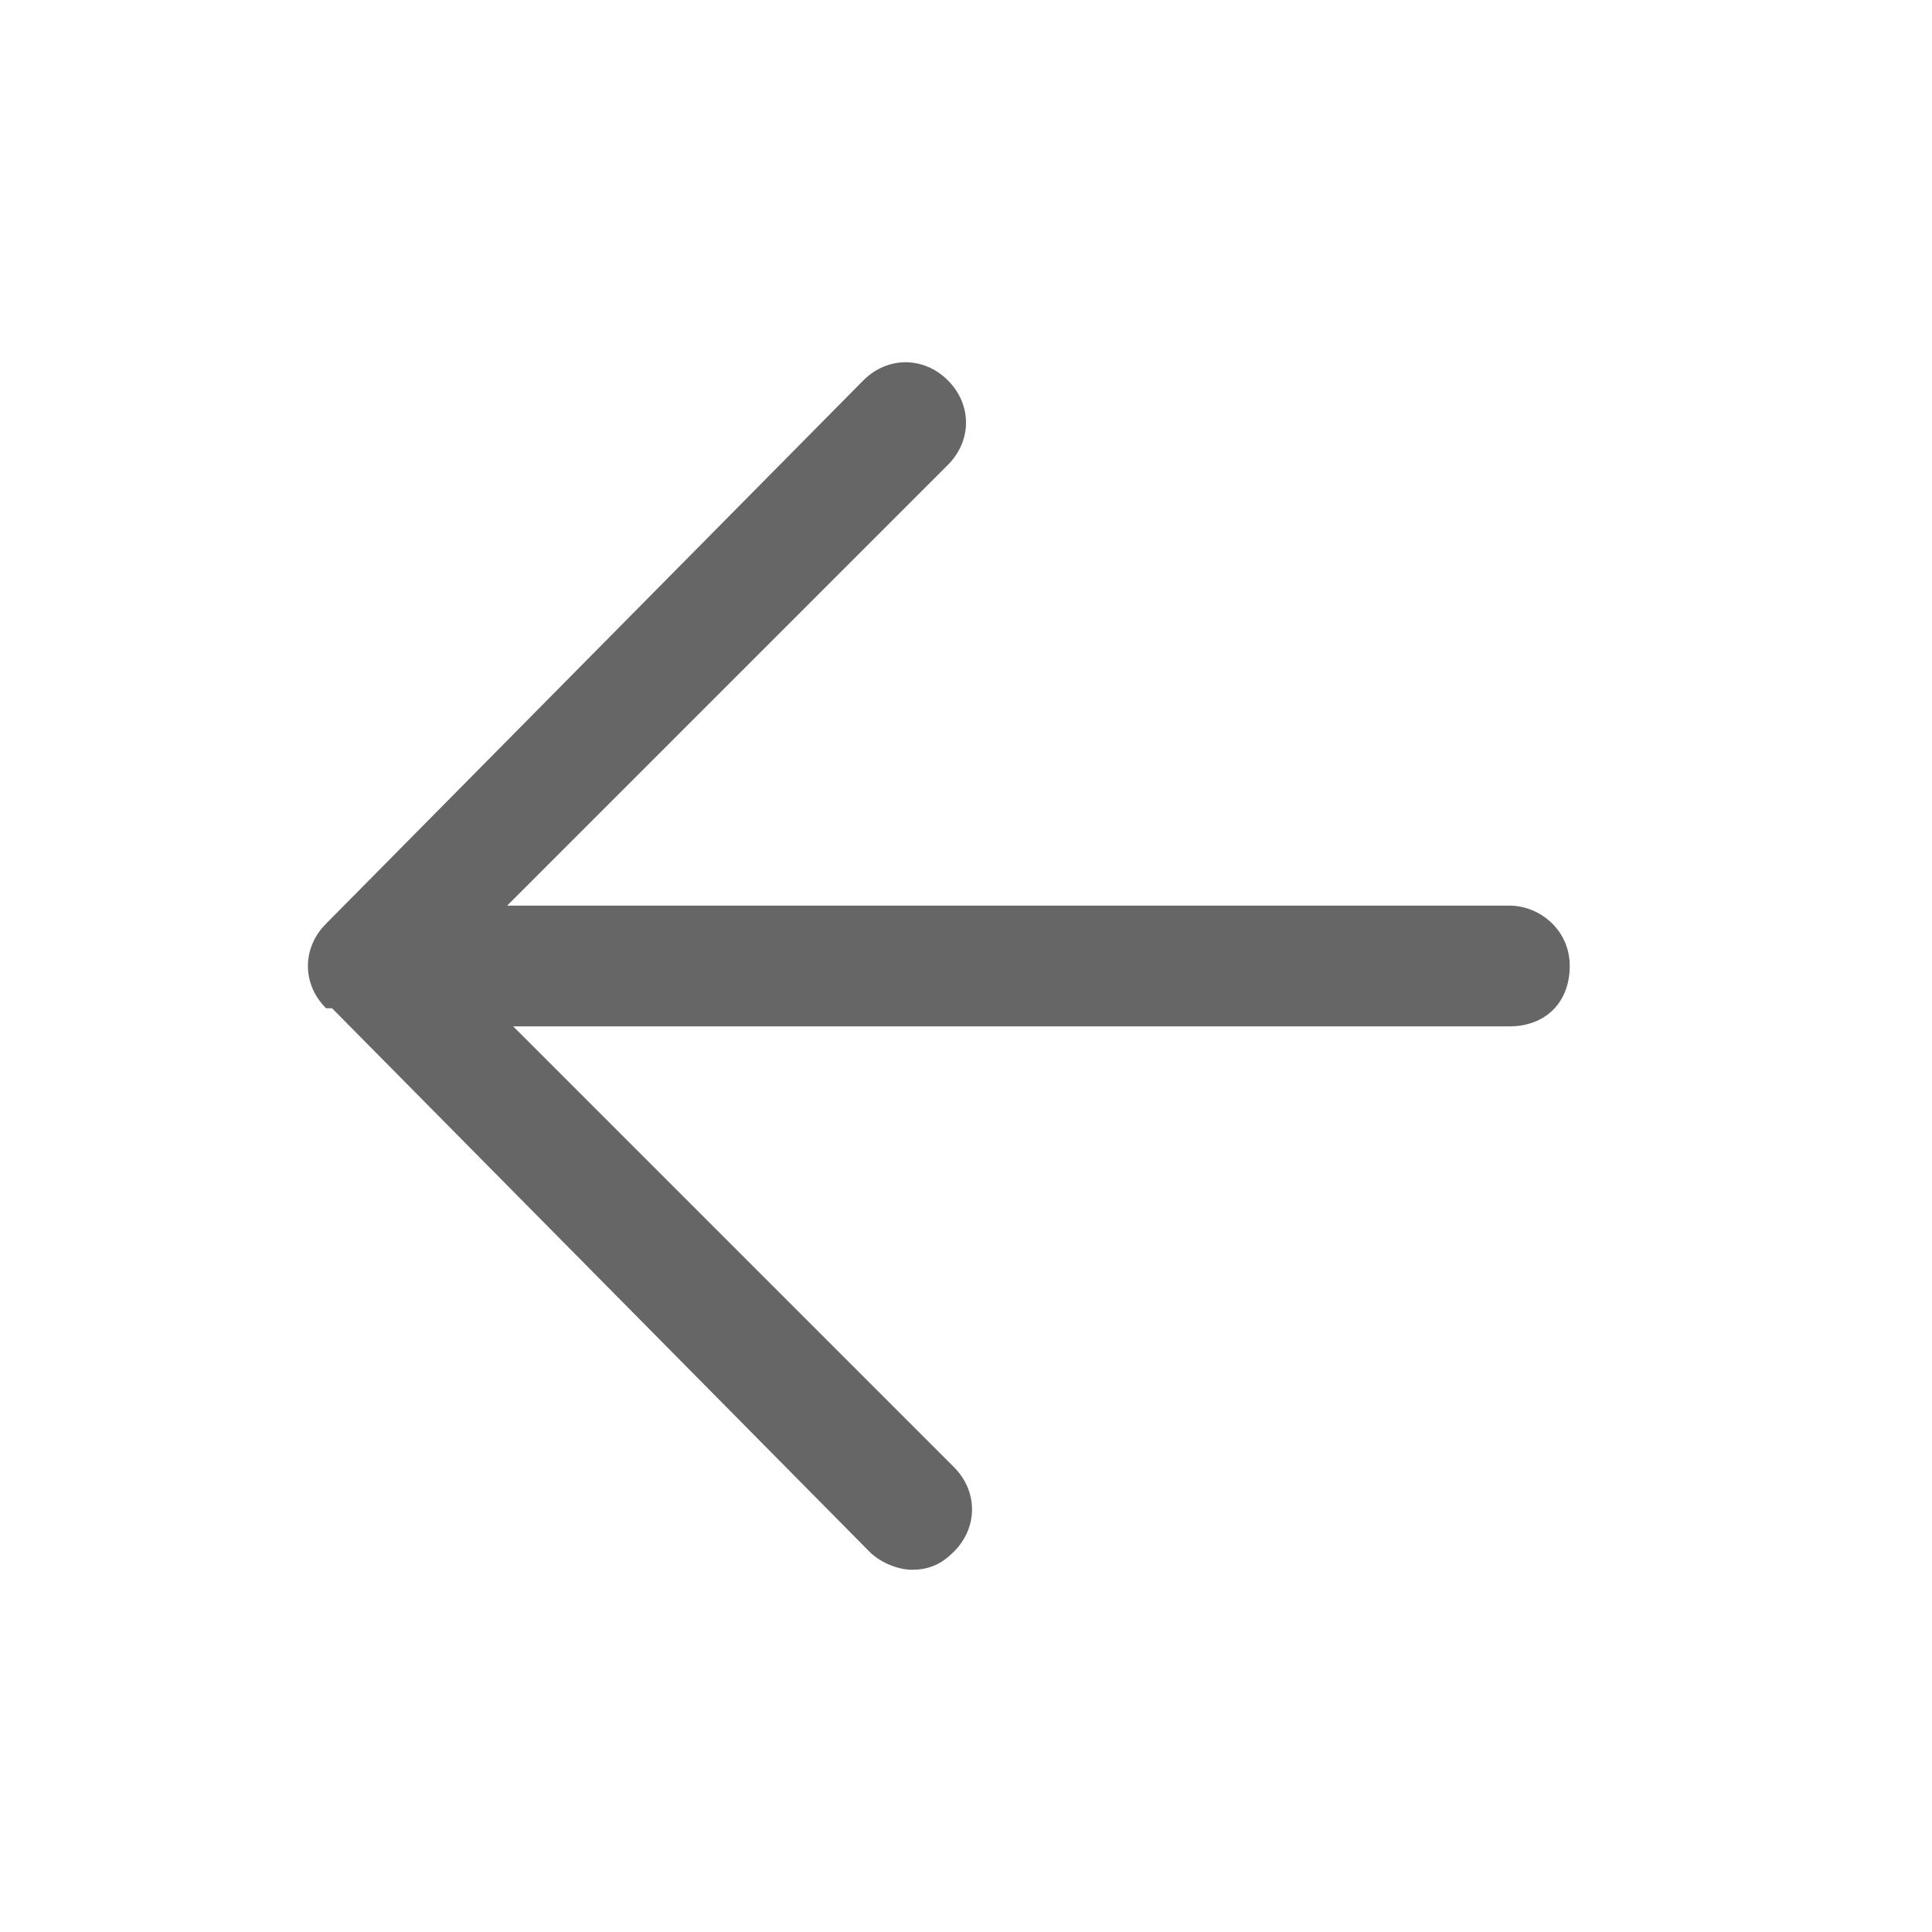
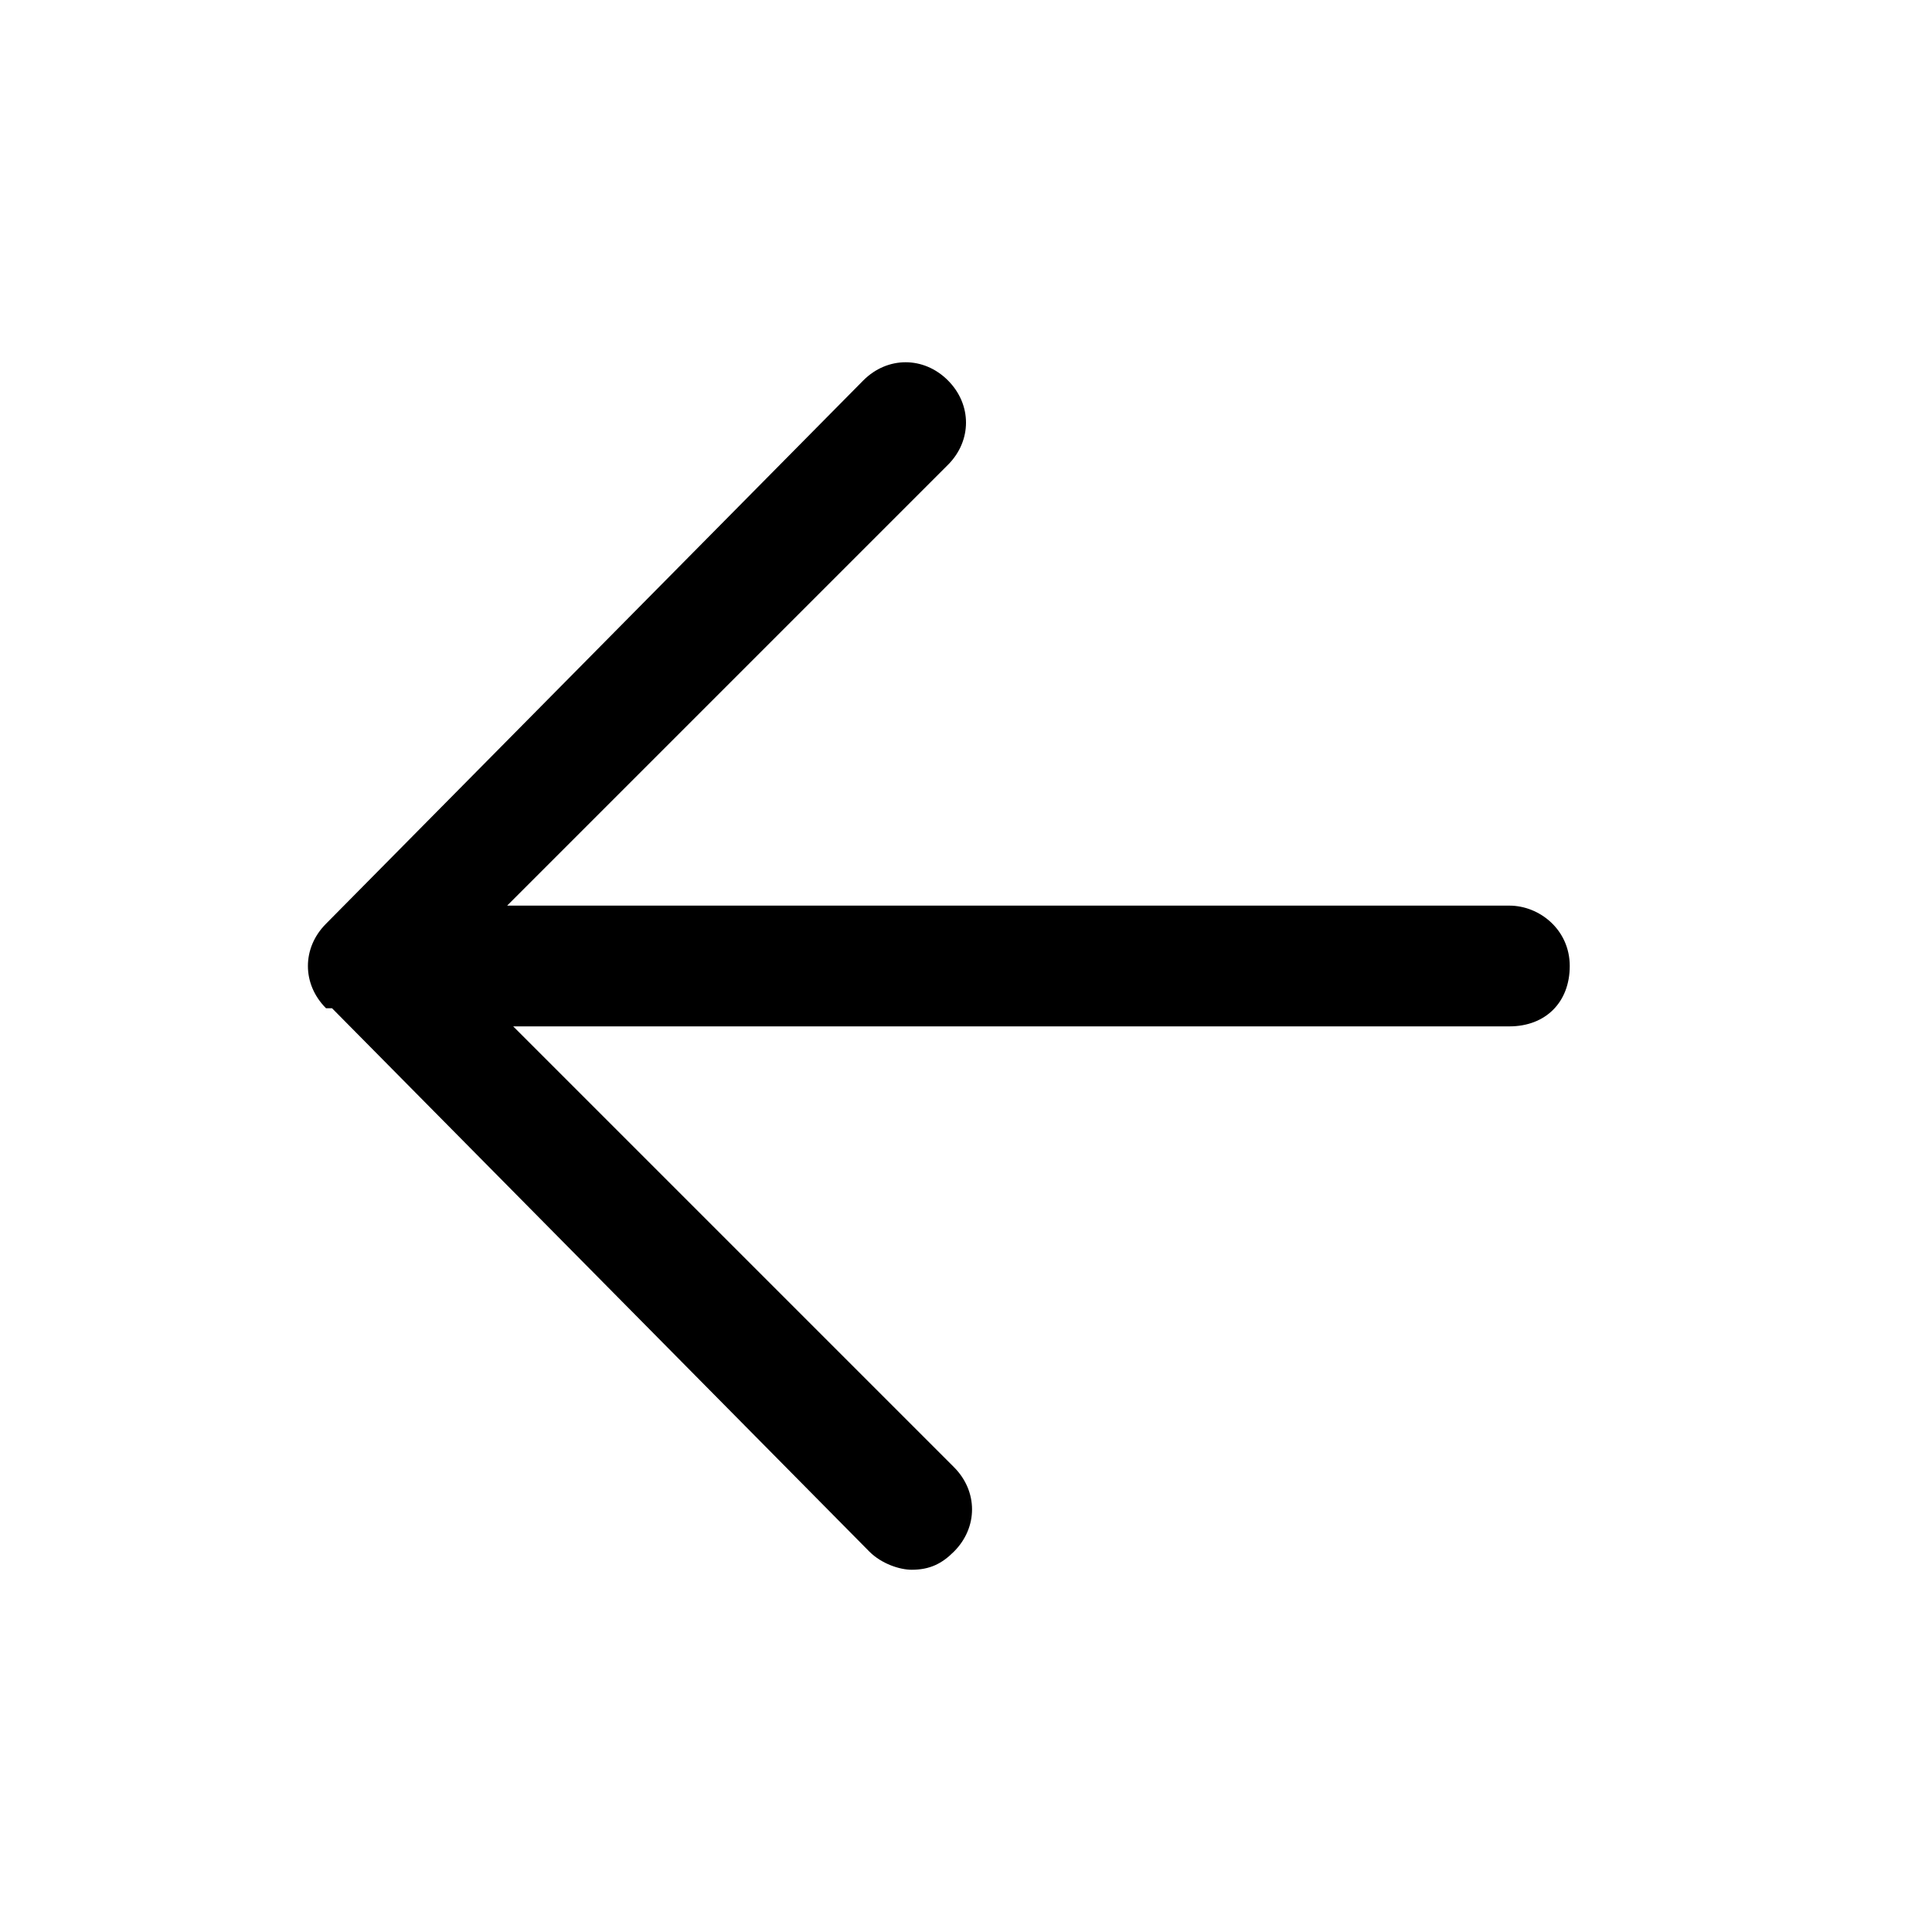
<svg xmlns="http://www.w3.org/2000/svg" t="1683598314876" class="icon" viewBox="0 0 1024 1024" version="1.1" p-id="999" width="200" height="200">
-   <path d="M800 480H268.8l233.6-233.6c12.8-12.8 12.8-32 0-44.8-12.8-12.8-32-12.8-44.8 0l-284.8 288c-12.8 12.8-12.8 32 0 44.8h3.2l284.8 288c6.4 6.4 16 9.6 22.4 9.6 9.6 0 16-3.2 22.4-9.6 12.8-12.8 12.8-32 0-44.8L272 544H800c19.2 0 32-12.8 32-32s-16-32-32-32z" fill="#666666" p-id="1000" />
+   <path d="M800 480H268.8l233.6-233.6c12.8-12.8 12.8-32 0-44.8-12.8-12.8-32-12.8-44.8 0l-284.8 288c-12.8 12.8-12.8 32 0 44.8h3.2l284.8 288c6.4 6.4 16 9.6 22.4 9.6 9.6 0 16-3.2 22.4-9.6 12.8-12.8 12.8-32 0-44.8L272 544H800c19.2 0 32-12.8 32-32s-16-32-32-32z" p-id="1000" />
</svg>
